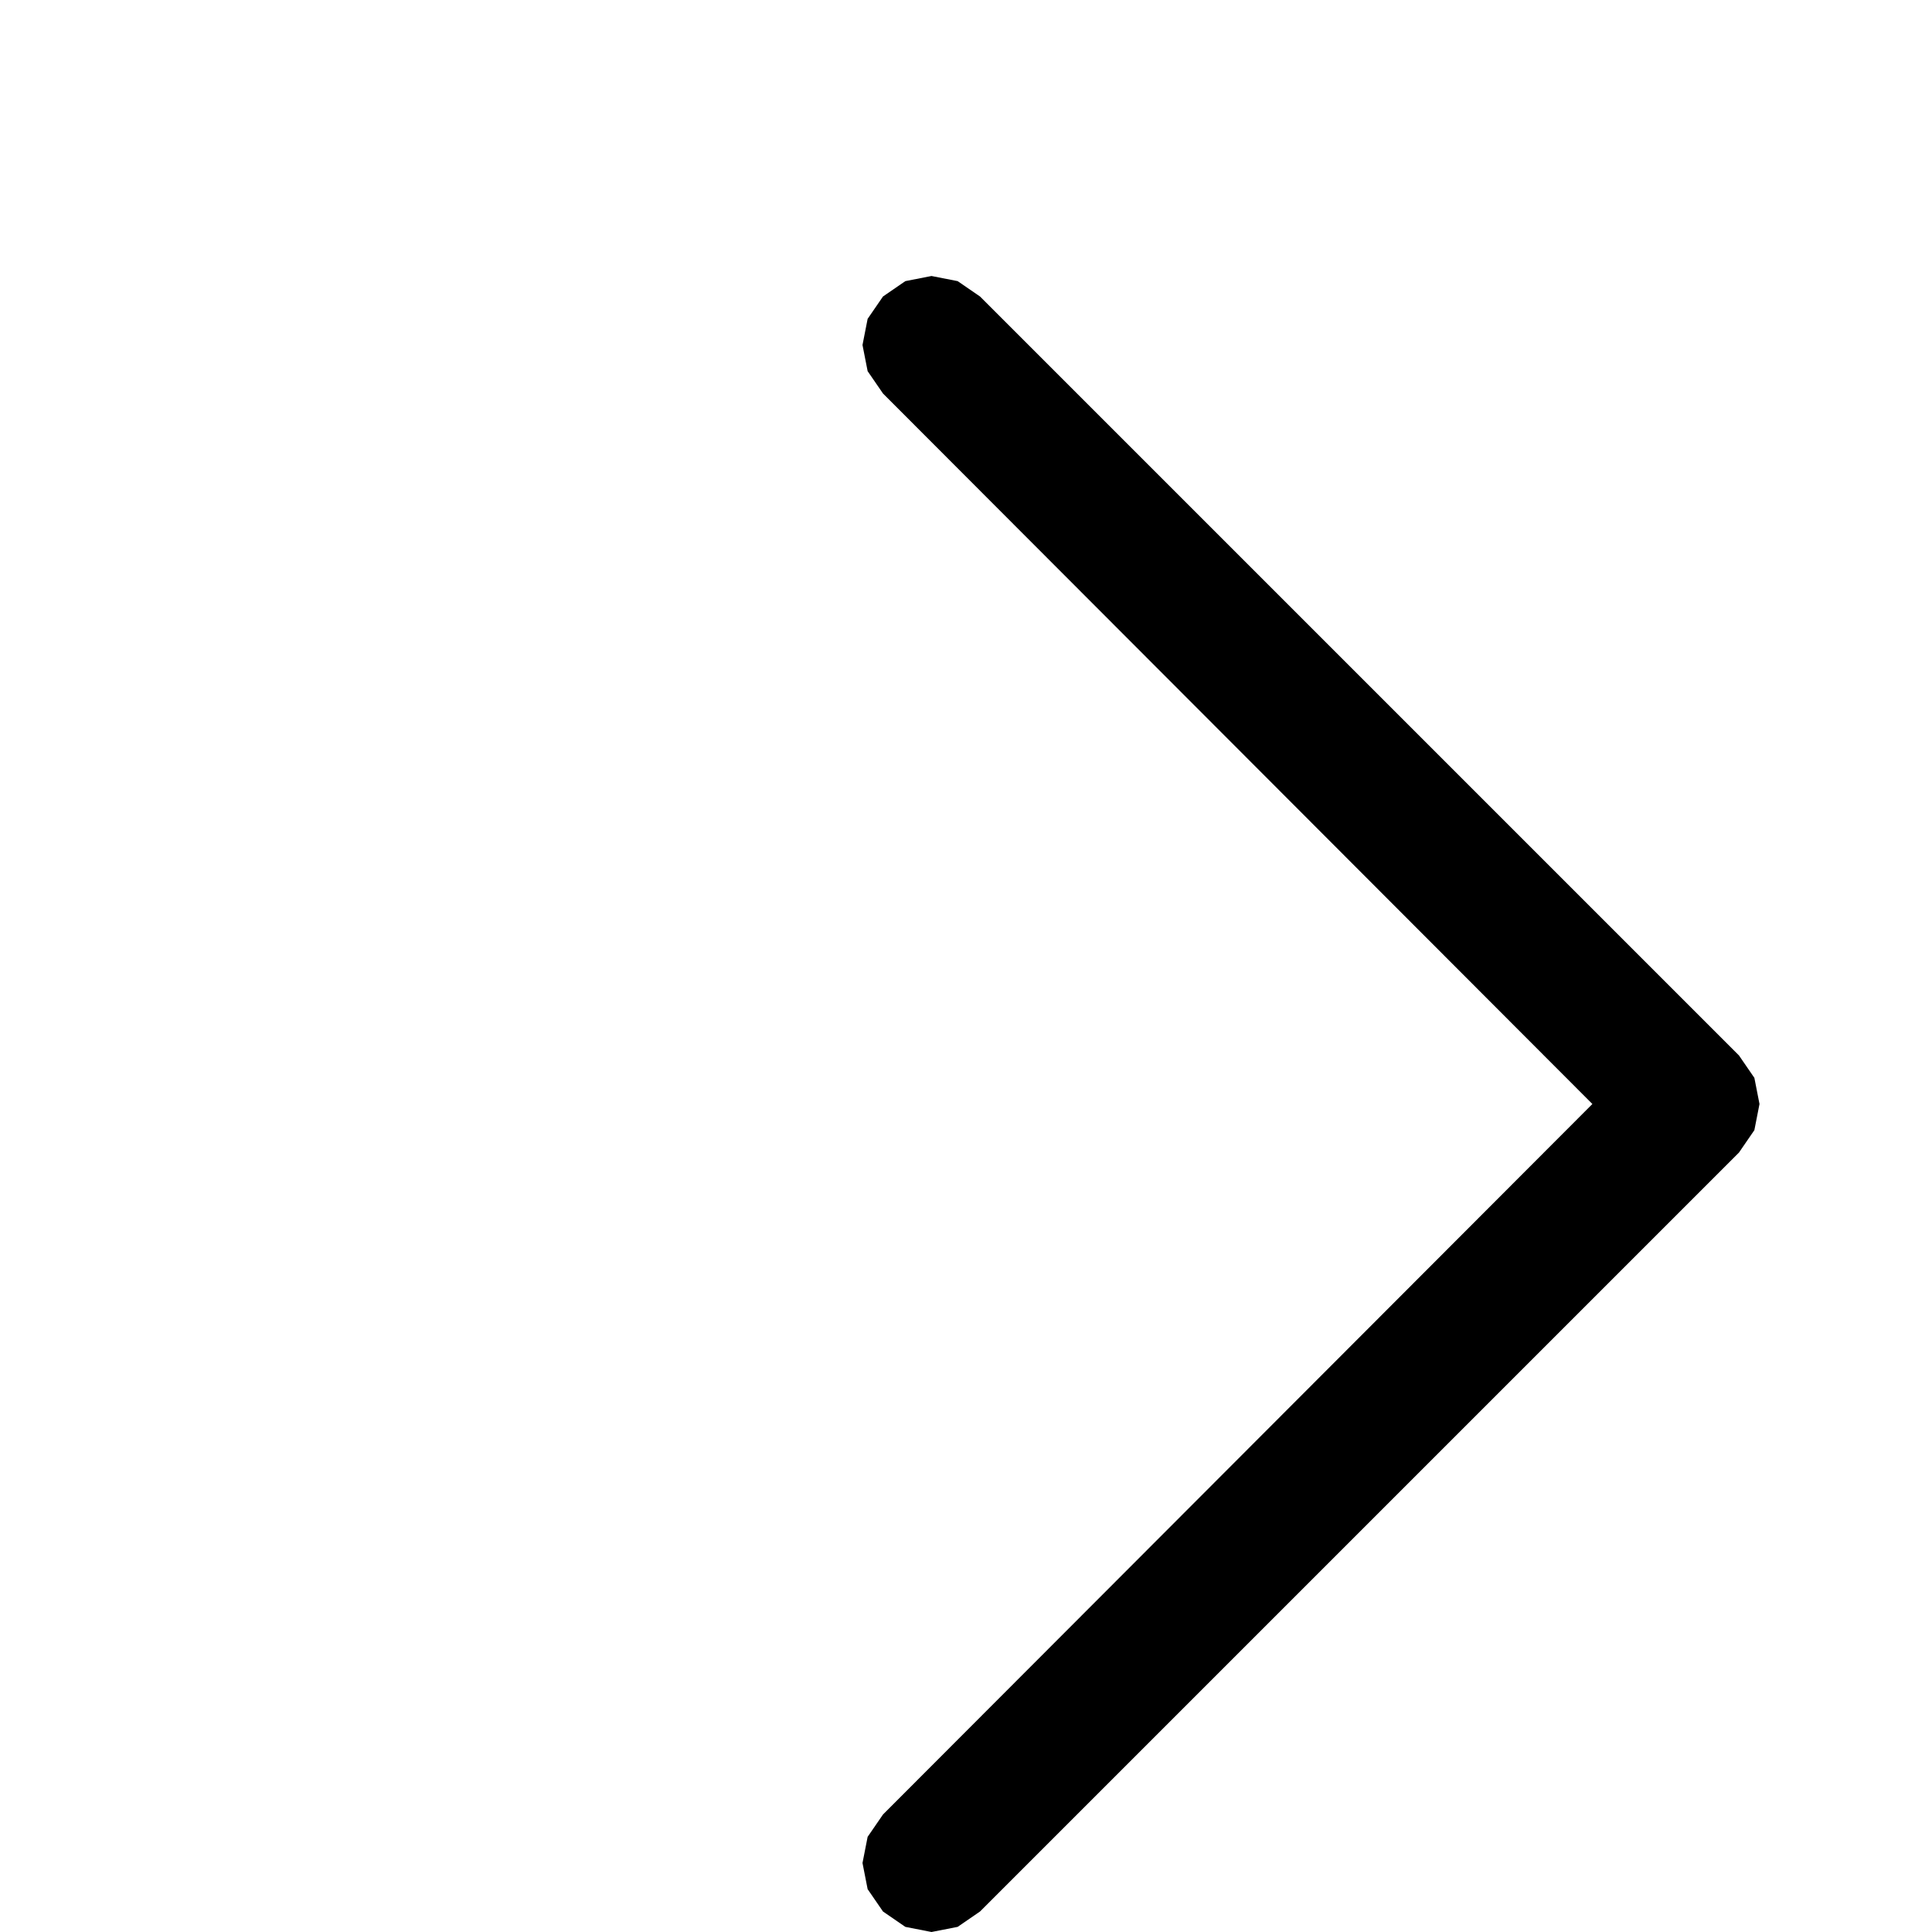
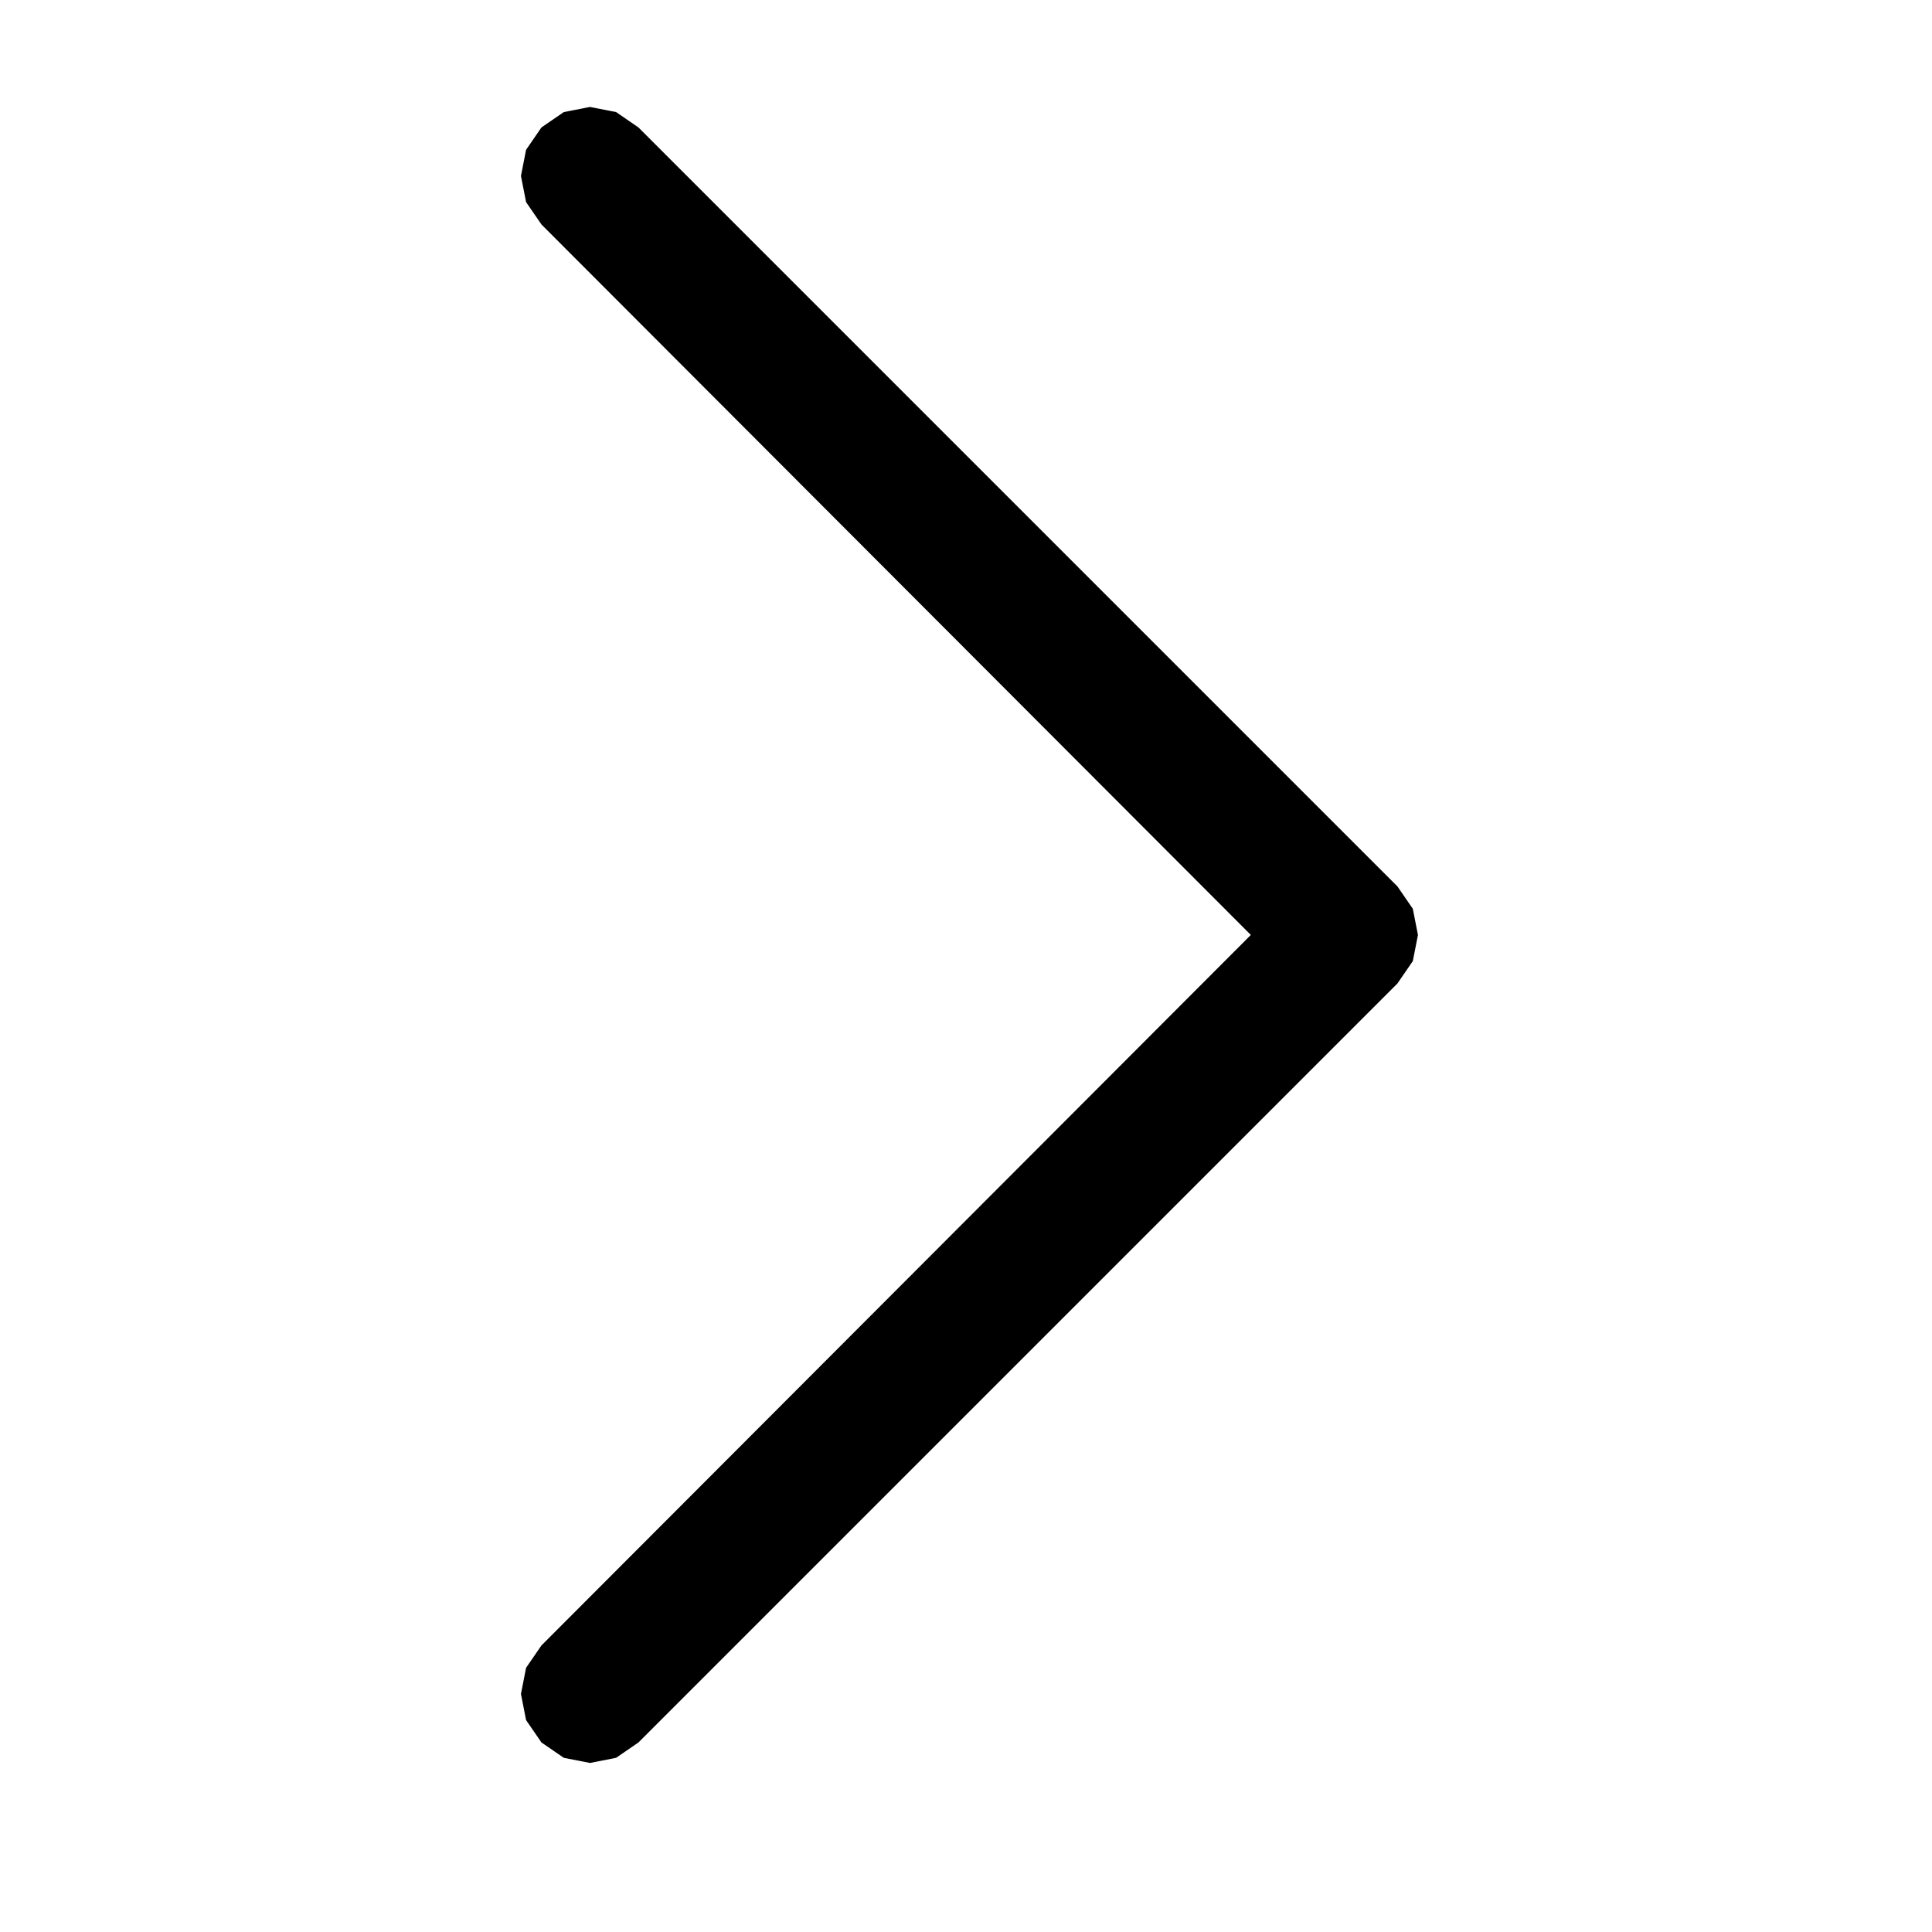
<svg xmlns="http://www.w3.org/2000/svg" height="16" width="16" viewBox="0 0 16 16">
  <g>
-     <path id="path1" transform="rotate(0,8,8) translate(1.428571,0) scale(0.1904762,0.1904762)  " fill="#000000" d="M33,12L34.137,12.223 35.109,12.891 68.109,45.891 68.777,46.863 69,48 68.777,49.137 68.109,50.109 35.109,83.109 34.137,83.777 33,84 31.863,83.777 30.891,83.109 30.223,82.137 30,81 30.223,79.863 30.891,78.891 61.734,48 30.891,17.109 30.223,16.137 30,15 30.223,13.863 30.891,12.891 31.863,12.223 33,12z" />
+     <path id="path1" transform="rotate(0,8,8) translate(-1.4, -1.4) scale(0.1904762,0.1904762)  " fill="#000000" d="M33,12L34.137,12.223 35.109,12.891 68.109,45.891 68.777,46.863 69,48 68.777,49.137 68.109,50.109 35.109,83.109 34.137,83.777 33,84 31.863,83.777 30.891,83.109 30.223,82.137 30,81 30.223,79.863 30.891,78.891 61.734,48 30.891,17.109 30.223,16.137 30,15 30.223,13.863 30.891,12.891 31.863,12.223 33,12z" />
  </g>
</svg>
